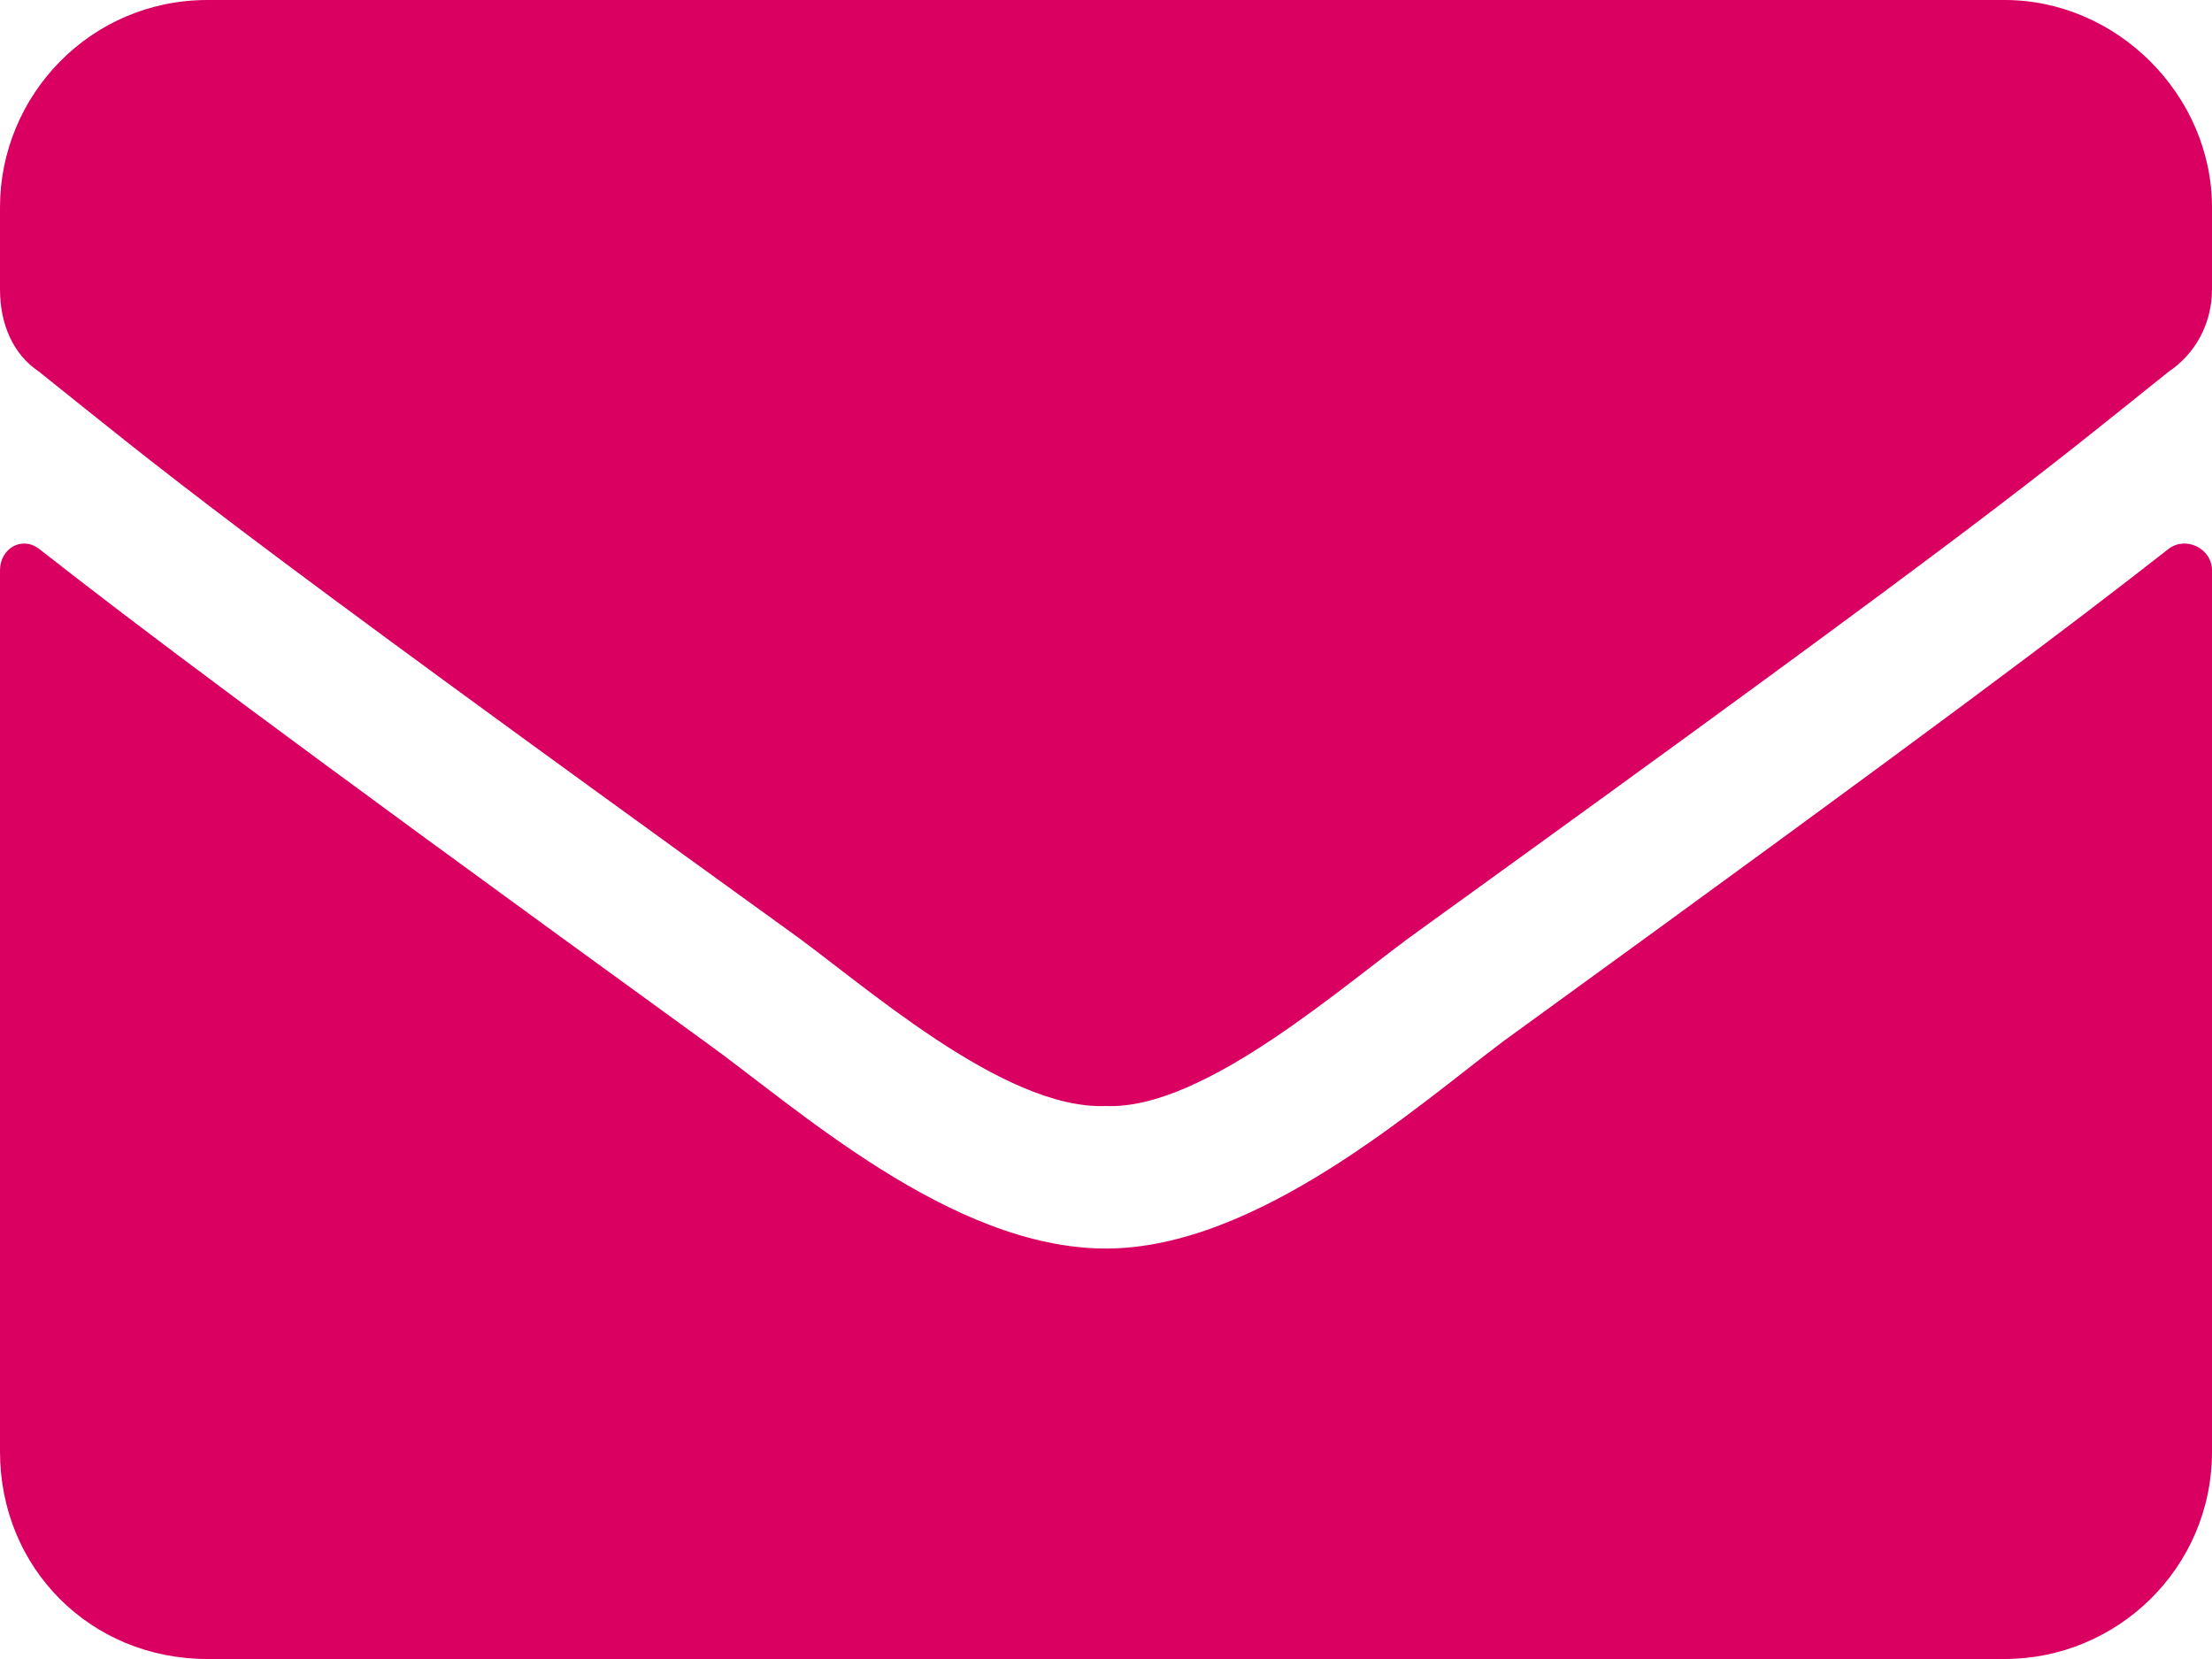
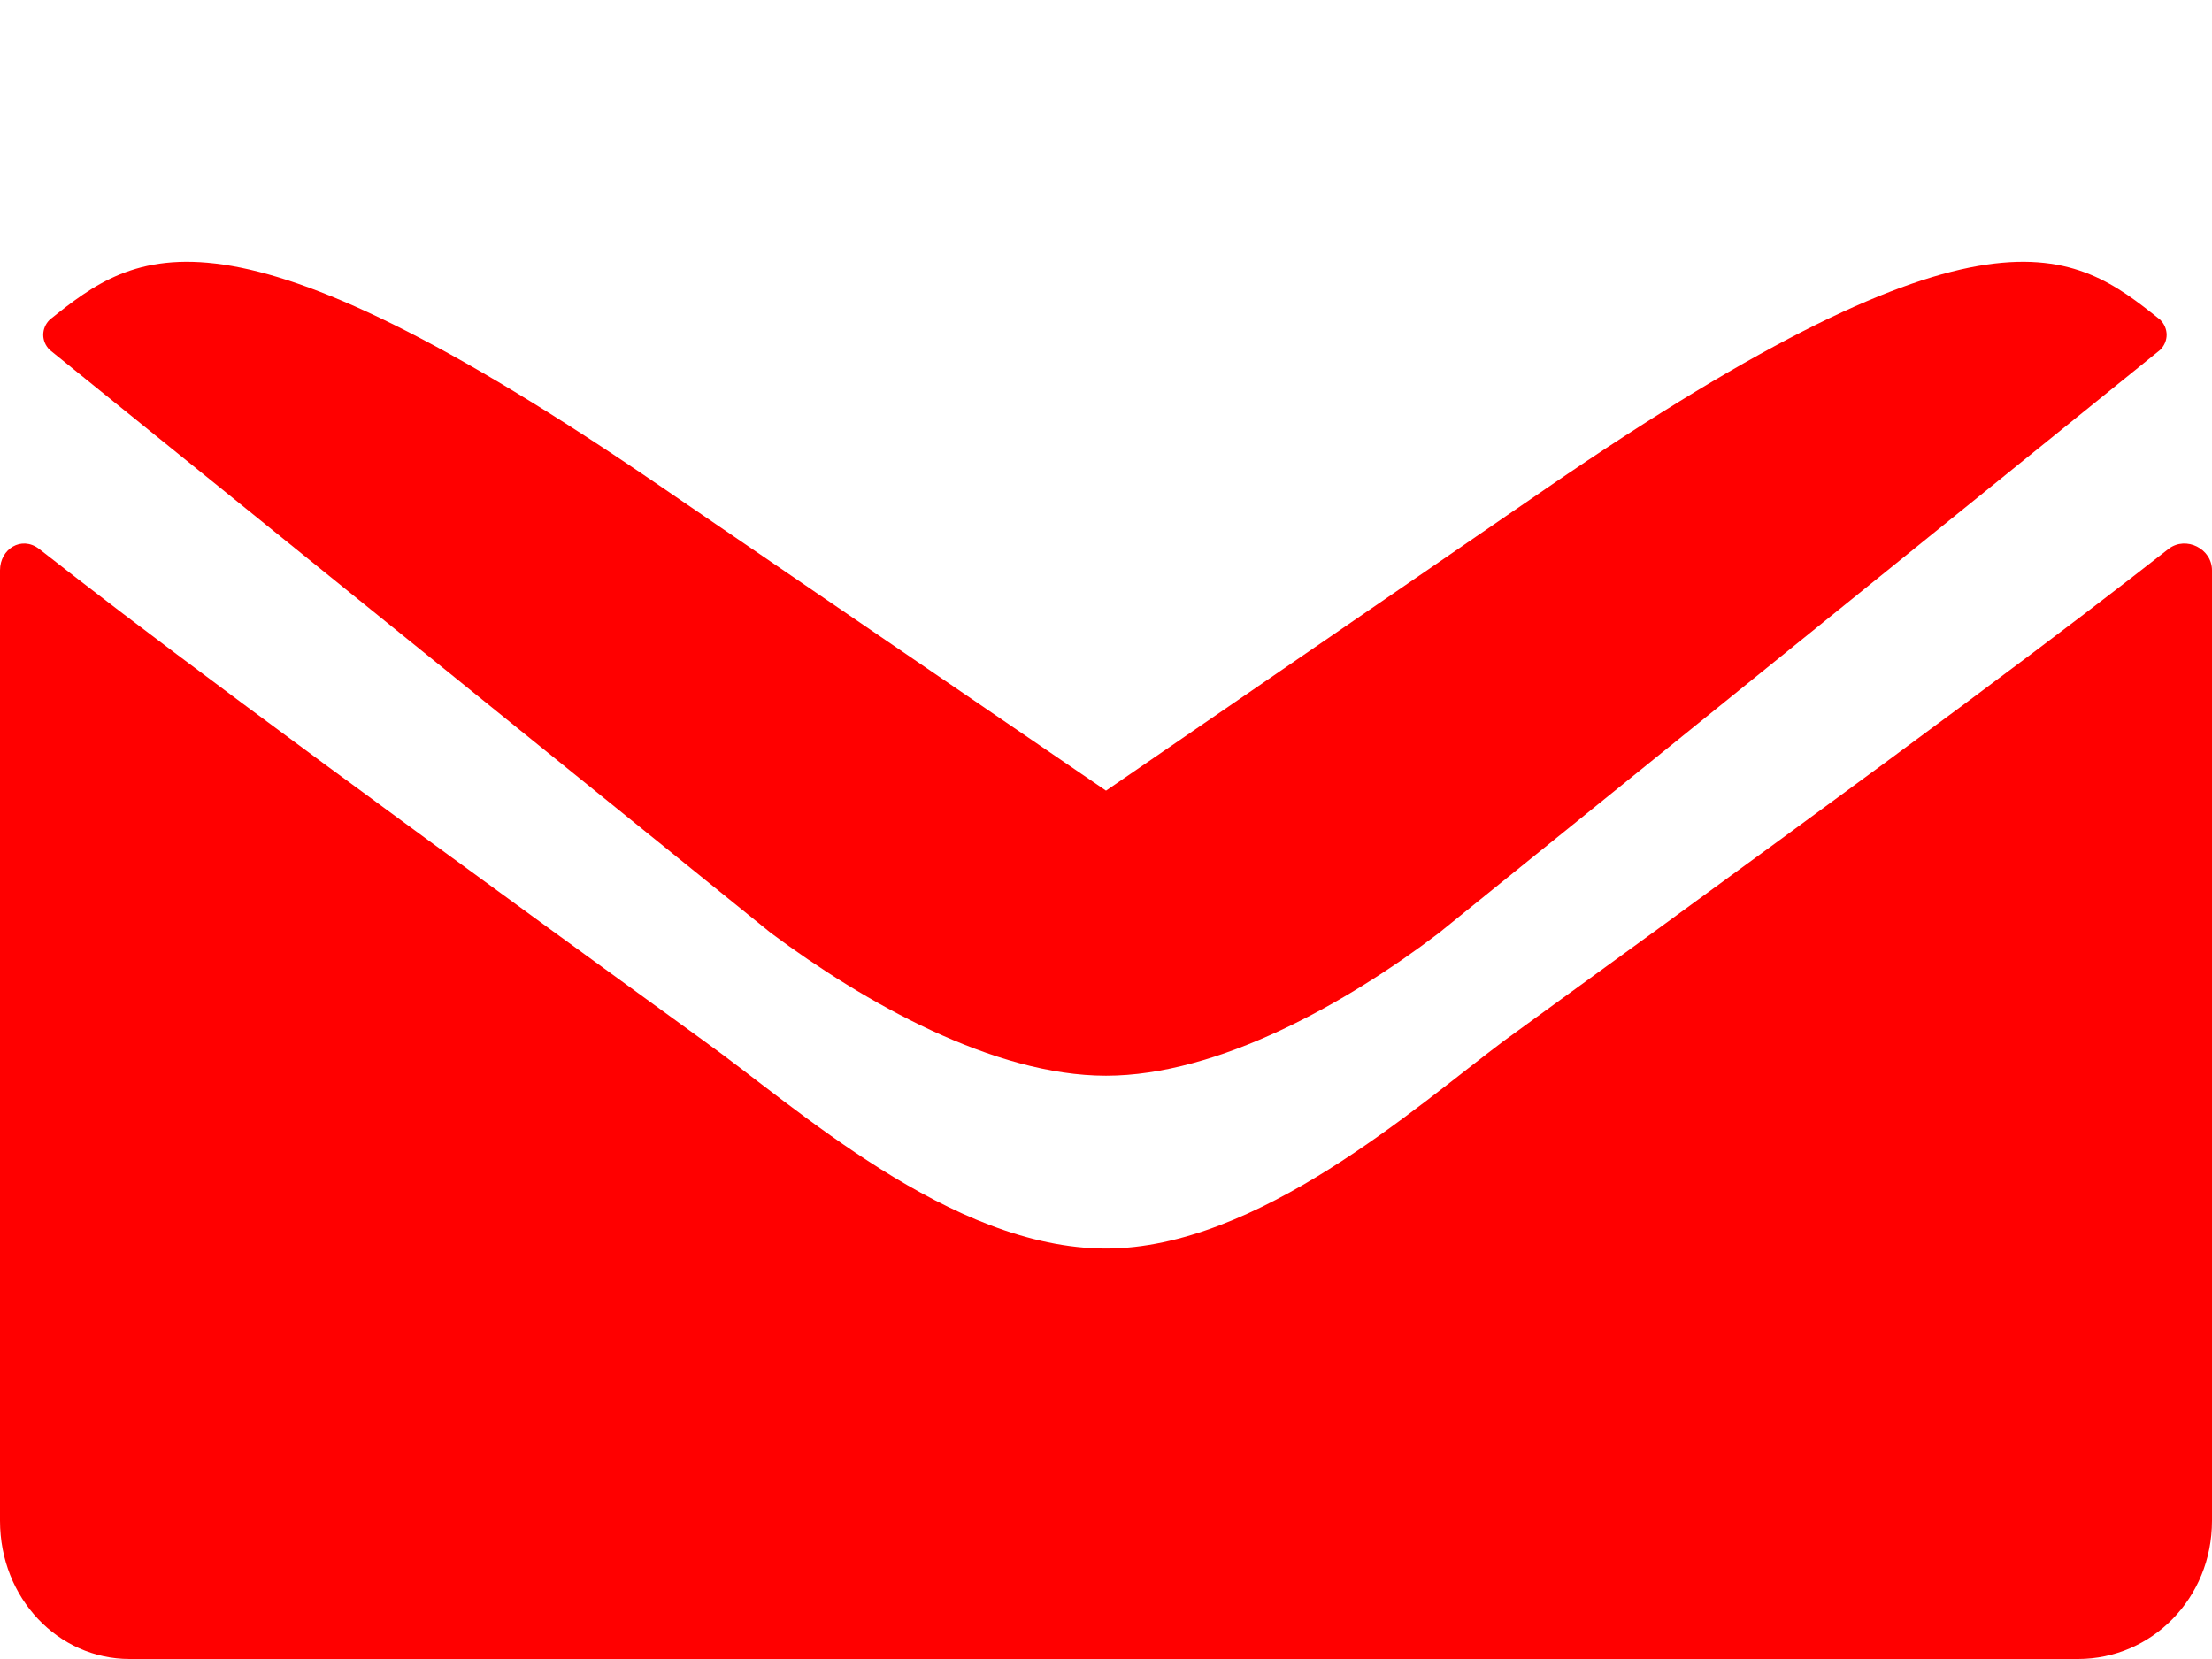
<svg xmlns="http://www.w3.org/2000/svg" width="32" height="24" viewBox="0 0 32 24" fill="none">
-   <path d="M31.375 7.938C29.938 9.062 28.125 10.438 21.75 15.062C20.5 16 18.188 18.062 16 18.062C13.75 18.062 11.5 16 10.188 15.062C3.812 10.438 2 9.062 0.562 7.938C0.312 7.75 0 7.938 0 8.25V21C0 22.688 1.312 24 3 24H29C30.625 24 32 22.688 32 21V8.25C32 7.938 31.625 7.75 31.375 7.938ZM16 16C17.438 16.062 19.5 14.188 20.562 13.438C28.875 7.438 29.5 6.875 31.375 5.375C31.75 5.125 32 4.688 32 4.188V3C32 1.375 30.625 0 29 0H3C1.312 0 0 1.375 0 3V4.188C0 4.688 0.188 5.125 0.562 5.375C2.438 6.875 3.062 7.438 11.375 13.438C12.438 14.188 14.5 16.062 16 16Z" fill="#D90062" />
+   <path d="M31.375 7.938C29.938 9.062 28.125 10.438 21.75 15.062C20.5 16 18.188 18.062 16 18.062C13.75 18.062 11.5 16 10.188 15.062C3.812 10.438 2 9.062 0.562 7.938C0.312 7.75 0 7.938 0 8.25V22C0 23.125 0.844 24 1.875 24H30.062C31.125 24 32 23.125 32 22V8.25C32 7.938 31.625 7.75 31.375 7.938Z" fill="red" />
+   <path d="M16 15.562C17.625 15.562 19.5 14.5 20.812 13.5L31.25 5.062C31.375 4.938 31.375 4.75 31.25 4.625C30 3.625 28.75 2.688 22.375 7.062L16 11.438L9.594 7.062C3.219 2.688 1.969 3.625 0.719 4.625C0.594 4.75 0.594 4.938 0.719 5.062L11.156 13.5C12.5 14.5 14.375 15.562 16 15.562Z" fill="red" />
</svg>
